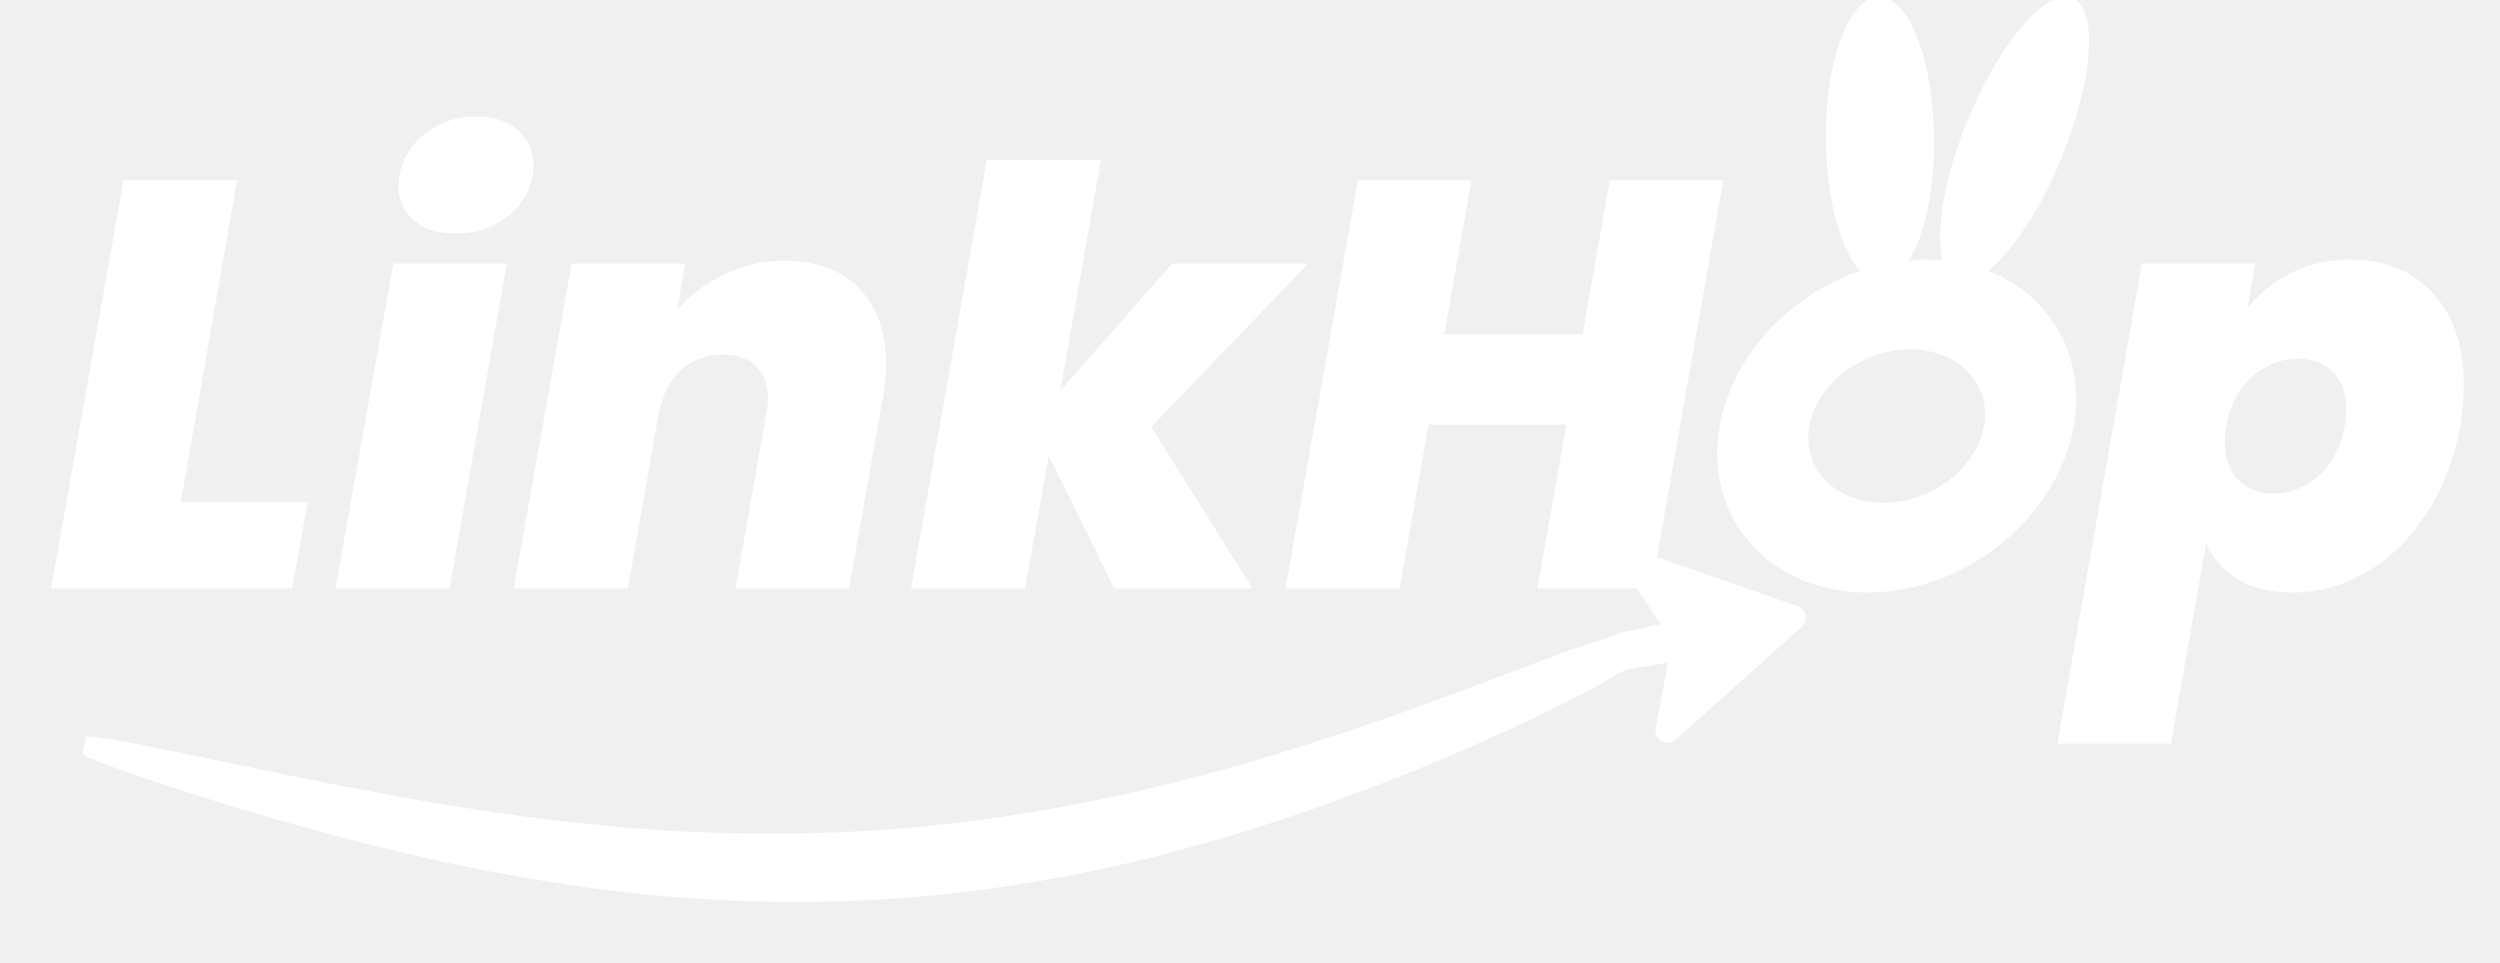
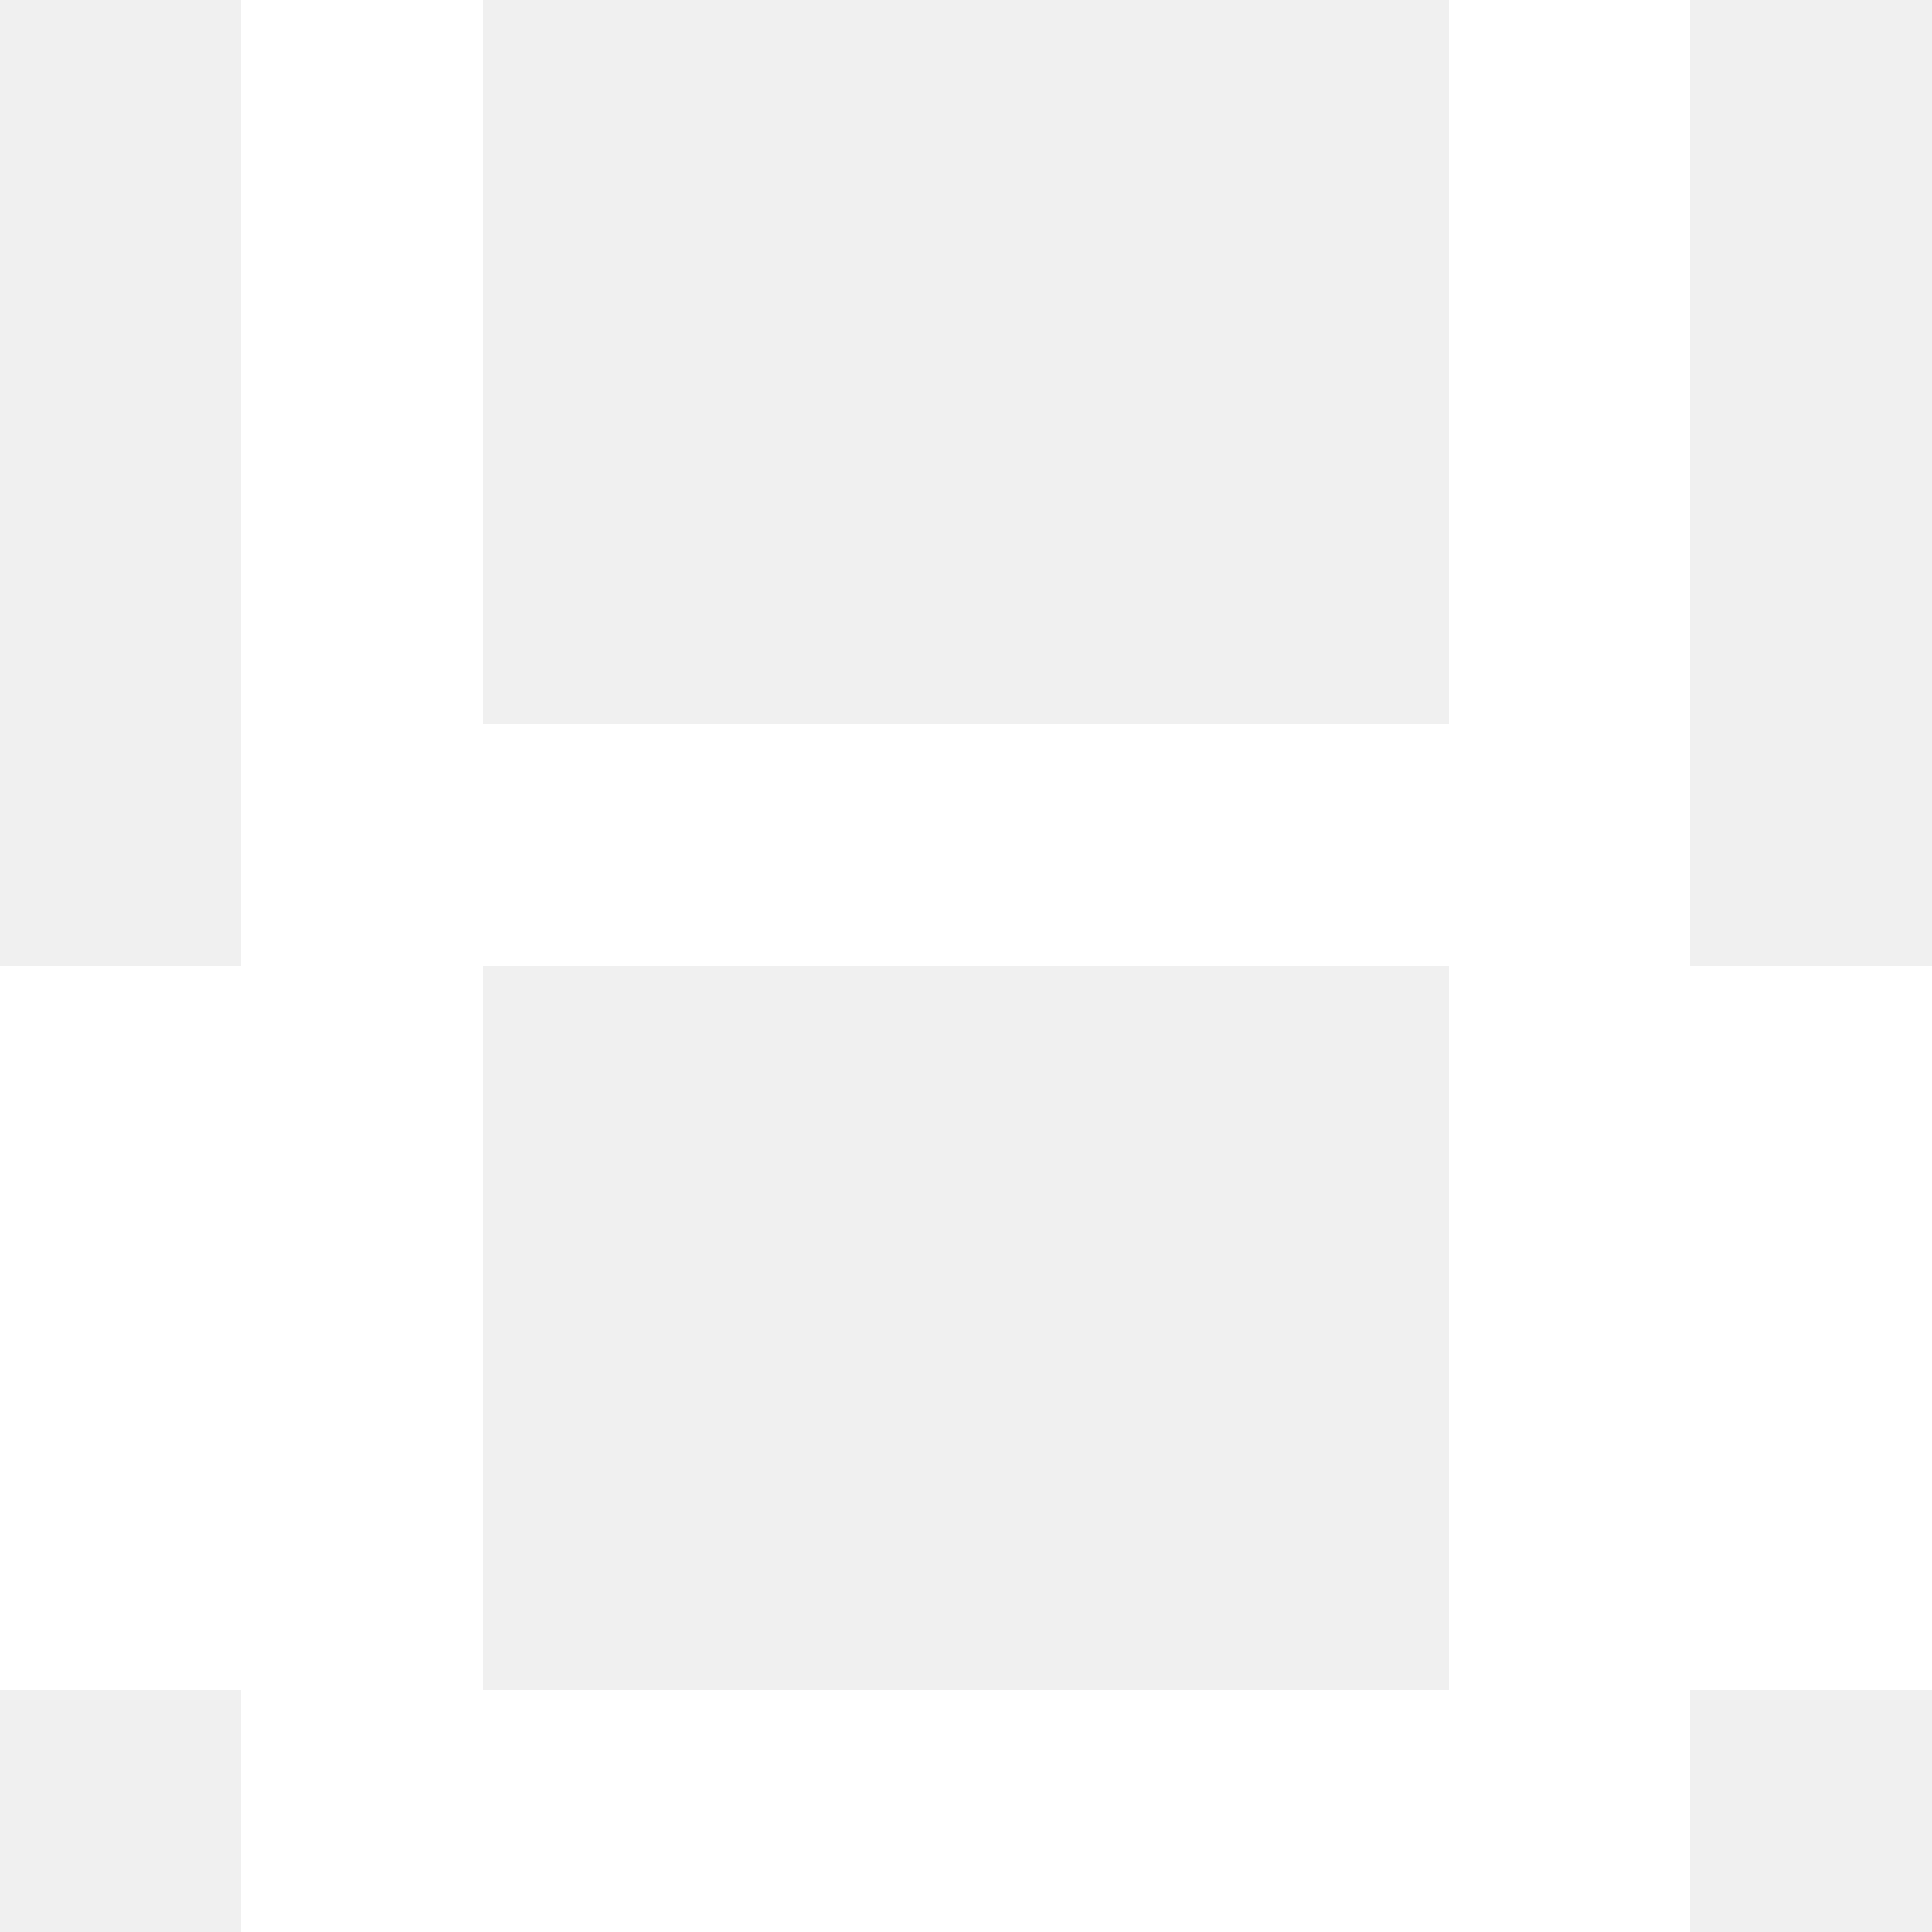
- <svg xmlns="http://www.w3.org/2000/svg" viewBox="22 20.43 414.51 159.57">
-   <defs>
-     <linearGradient id="lh" gradientUnits="userSpaceOnUse" x1="22" y1="0" x2="436.51" y2="0">
-       <stop offset="0" stop-color="#0ea5e9" />
-       <stop offset=".5" stop-color="#6366f1" />
-       <stop offset="1" stop-color="#d946ef" />
-     </linearGradient>
-   </defs>
+ <svg xmlns="http://www.w3.org/2000/svg" viewBox="0 0 32 32" shape-rendering="crispEdges">
  <g fill="#fff">
-     <path d="M61.30 50.32L51.98 103.70L73.01 103.70L70.42 118L30.48 118L42.48 50.32L61.30 50.32ZM97.58 59.15Q93.17 59.15 90.62 56.94Q88.08 54.74 88.08 51.28L88.08 51.28Q88.08 48.21 89.76 45.57Q91.44 42.93 94.37 41.34Q97.30 39.76 100.94 39.76L100.94 39.76Q105.36 39.76 107.90 42.02Q110.45 44.27 110.45 47.82L110.45 47.82Q110.45 50.90 108.77 53.49Q107.09 56.08 104.11 57.62Q101.14 59.15 97.58 59.15L97.58 59.15ZM87.22 64.14L106.03 64.14L96.53 118L77.62 118L87.22 64.14ZM152.11 63.66Q159.98 63.66 164.45 68.22Q168.91 72.78 168.91 80.85L168.91 80.85Q168.91 83.54 168.34 86.61L168.34 86.61L162.77 118L143.95 118L149.04 89.10Q149.33 87.66 149.33 86.51L149.33 86.51Q149.33 83.06 147.36 81.14Q145.39 79.22 141.84 79.22L141.84 79.22Q137.81 79.22 135.02 81.71Q132.24 84.21 131.28 88.62L131.28 88.62L126.10 118L107.18 118L116.78 64.14L135.60 64.14L134.26 71.82Q137.42 68.18 142.03 65.92Q146.64 63.66 152.11 63.66L152.11 63.66ZM238.90 64.14L212.88 91.22L229.68 118L206.74 118L195.89 96.02L191.95 118L173.04 118L185.62 46.96L204.53 46.96L197.81 85.17L216.34 64.14L238.90 64.14ZM288.91 50.32L307.73 50.32L295.82 118L276.91 118L281.71 90.83L258.86 90.83L254.06 118L235.15 118L247.15 50.32L265.97 50.32L261.46 75.86L284.40 75.86L288.91 50.32ZM394.61 71.63Q397.49 67.89 401.90 65.68Q406.32 63.47 411.79 63.47L411.79 63.47Q420.24 63.47 425.38 69.04Q430.51 74.61 430.51 84.30L430.51 84.30Q430.51 87.38 429.94 91.02L429.94 91.02Q428.40 99.38 424.27 105.66Q420.14 111.95 414.34 115.31Q408.53 118.67 402.10 118.67L402.10 118.67Q396.62 118.67 393.02 116.46Q389.42 114.26 387.79 110.51L387.79 110.51L381.94 143.73L363.12 143.73L377.14 64.14L395.95 64.14L394.61 71.63ZM410.74 91.02Q411.02 89.58 411.02 88.24L411.02 88.24Q411.02 84.30 408.77 82.10Q406.51 79.89 402.96 79.89L402.96 79.89Q398.83 79.89 395.42 82.86Q392.02 85.84 391.15 91.02L391.15 91.02Q390.86 92.46 390.86 93.71L390.86 93.71Q390.86 97.74 393.12 100Q395.38 102.26 398.93 102.26L398.93 102.26Q403.15 102.26 406.51 99.23Q409.87 96.21 410.74 91.02L410.74 91.02Z" />
-     <path d="M35.62 145.39L36.66 145.99L37.73 146.45L38.81 146.88L39.9 147.29L40.98 147.69L42.08 148.09L43.17 148.47L44.26 148.86L45.36 149.23L46.45 149.61L47.55 149.98L48.65 150.34L49.75 150.71L50.85 151.07L51.95 151.42L53.05 151.78L54.16 152.13L55.26 152.48L56.36 152.83L57.47 153.17L58.57 153.51L59.68 153.85L60.78 154.19L61.89 154.53L63 154.86L64.1 155.19L65.21 155.52L66.32 155.84L67.43 156.17L68.54 156.49L69.65 156.8L70.76 157.12L71.87 157.43L72.99 157.74L74.1 158.05L75.21 158.35L76.33 158.65L77.44 158.95L78.55 159.24L79.67 159.53L80.79 159.82L81.9 160.11L83.02 160.39L84.14 160.67L85.25 160.95L86.37 161.22L87.49 161.49L88.61 161.76L89.73 162.02L90.85 162.28L91.97 162.54L93.09 162.79L94.21 163.04L95.33 163.28L96.46 163.53L97.58 163.76L98.7 164L99.83 164.23L100.95 164.46L102.08 164.68L103.2 164.9L104.33 165.11L105.45 165.32L106.58 165.53L107.71 165.73L108.84 165.93L109.96 166.12L111.09 166.31L112.22 166.5L113.35 166.68L114.48 166.86L115.61 167.03L116.74 167.19L117.87 167.36L119 167.52L120.13 167.67L121.27 167.82L122.4 167.96L123.53 168.1L124.67 168.24L125.8 168.37L126.93 168.49L128.07 168.62L129.2 168.73L130.34 168.84L131.47 168.95L132.61 169.05L133.75 169.14L134.88 169.23L136.02 169.32L137.16 169.4L138.29 169.48L139.43 169.55L140.57 169.61L141.71 169.67L142.84 169.73L143.98 169.78L145.12 169.82L146.26 169.86L147.4 169.89L148.54 169.92L149.68 169.94L150.82 169.96L151.96 169.97L153.1 169.98L154.24 169.98L155.38 169.98L156.52 169.97L157.66 169.95L158.8 169.93L159.94 169.9L161.08 169.87L162.22 169.83L163.36 169.79L164.51 169.74L165.65 169.69L166.79 169.63L167.93 169.56L169.07 169.49L170.21 169.42L171.35 169.33L172.49 169.25L173.63 169.15L174.78 169.06L175.92 168.95L177.06 168.84L178.2 168.73L179.34 168.61L180.48 168.48L181.62 168.35L182.76 168.21L183.9 168.07L185.04 167.92L186.18 167.76L187.32 167.6L188.46 167.44L189.6 167.27L190.74 167.09L191.88 166.91L193.02 166.72L194.16 166.53L195.3 166.33L196.44 166.13L197.57 165.92L198.71 165.71L199.85 165.49L200.99 165.26L202.12 165.03L203.26 164.8L204.4 164.56L205.53 164.31L206.67 164.06L207.81 163.81L208.94 163.54L210.08 163.28L211.21 163.01L212.34 162.73L213.48 162.45L214.61 162.16L215.75 161.87L216.88 161.57L218.01 161.27L219.14 160.96L220.28 160.65L221.41 160.33L222.54 160.01L223.67 159.69L224.8 159.36L225.93 159.02L227.06 158.68L228.19 158.33L229.32 157.98L230.44 157.63L231.57 157.27L232.7 156.91L233.83 156.54L234.95 156.17L236.08 155.79L237.21 155.41L238.33 155.02L239.46 154.63L240.58 154.24L241.7 153.84L242.83 153.43L243.95 153.03L245.07 152.62L246.19 152.2L247.32 151.78L248.44 151.36L249.56 150.93L250.68 150.5L251.8 150.06L252.91 149.62L254.03 149.18L255.15 148.73L256.27 148.28L257.38 147.82L258.5 147.36L259.62 146.9L260.73 146.43L261.84 145.96L262.96 145.49L264.07 145.01L265.18 144.53L266.3 144.04L267.41 143.55L268.52 143.06L269.63 142.56L270.73 142.06L271.84 141.55L272.95 141.05L274.05 140.53L275.16 140.02L276.26 139.5L277.37 138.97L278.47 138.44L279.57 137.91L280.67 137.37L281.76 136.82L282.86 136.27L283.95 135.71L285.04 135.14L286.12 134.56L287.2 133.97L288.27 133.36L289.31 132.69L290.37 132.04L291.35 131.61L292.12 131.37L293.02 131.24L294.14 131.05L295.27 130.86L296.39 130.67L297.52 130.48L298.64 130.29L299.77 130.09L300.89 129.89L302.01 129.7L303.14 129.5L304.26 129.29L302.94 122.71L301.83 122.95L300.73 123.2L299.62 123.44L298.51 123.68L297.41 123.92L296.3 124.15L295.2 124.39L294.09 124.62L292.99 124.85L291.88 125.08L290.55 125.36L289.09 125.87L287.84 126.45L286.67 126.8L285.48 127.14L284.32 127.52L283.17 127.92L282.02 128.33L280.88 128.75L279.74 129.17L278.61 129.6L277.47 130.03L276.34 130.45L275.21 130.88L274.08 131.31L272.96 131.74L271.83 132.16L270.71 132.59L269.58 133.01L268.46 133.44L267.34 133.86L266.21 134.28L265.09 134.7L263.97 135.12L262.85 135.53L261.74 135.94L260.62 136.35L259.5 136.76L258.39 137.17L257.27 137.57L256.15 137.97L255.04 138.37L253.93 138.77L252.81 139.16L251.7 139.55L250.59 139.94L249.48 140.32L248.36 140.71L247.25 141.08L246.14 141.46L245.03 141.83L243.92 142.2L242.82 142.57L241.71 142.93L240.6 143.29L239.49 143.64L238.39 144L237.28 144.34L236.17 144.69L235.07 145.03L233.96 145.37L232.86 145.7L231.76 146.03L230.65 146.36L229.55 146.69L228.45 147L227.35 147.32L226.24 147.63L225.14 147.94L224.04 148.24L222.94 148.54L221.84 148.84L220.74 149.13L219.64 149.42L218.54 149.7L217.44 149.98L216.35 150.26L215.25 150.53L214.15 150.8L213.05 151.06L211.96 151.32L210.86 151.58L209.77 151.83L208.67 152.07L207.57 152.31L206.48 152.55L205.38 152.78L204.29 153.01L203.2 153.24L202.1 153.46L201.01 153.67L199.92 153.88L198.82 154.09L197.73 154.29L196.64 154.49L195.55 154.68L194.45 154.87L193.36 155.06L192.27 155.23L191.18 155.41L190.09 155.58L189 155.75L187.91 155.91L186.82 156.06L185.73 156.22L184.64 156.36L183.55 156.51L182.46 156.65L181.37 156.78L180.28 156.91L179.19 157.03L178.1 157.15L177.01 157.27L175.92 157.38L174.83 157.49L173.74 157.59L172.66 157.68L171.57 157.78L170.48 157.86L169.39 157.95L168.3 158.03L167.21 158.1L166.12 158.17L165.03 158.23L163.94 158.3L162.86 158.35L161.77 158.4L160.68 158.45L159.59 158.49L158.5 158.53L157.41 158.56L156.32 158.59L155.23 158.61L154.14 158.63L153.05 158.65L151.96 158.66L150.87 158.67L149.78 158.67L148.69 158.67L147.6 158.66L146.51 158.65L145.42 158.63L144.33 158.61L143.24 158.59L142.14 158.56L141.05 158.53L139.96 158.49L138.87 158.45L137.77 158.4L136.68 158.35L135.59 158.3L134.49 158.24L133.4 158.18L132.31 158.11L131.21 158.04L130.12 157.97L129.02 157.89L127.93 157.81L126.83 157.72L125.73 157.63L124.64 157.54L123.54 157.44L122.44 157.34L121.35 157.23L120.25 157.13L119.15 157.01L118.05 156.9L116.95 156.78L115.85 156.65L114.75 156.53L113.65 156.4L112.55 156.26L111.45 156.12L110.34 155.98L109.24 155.84L108.14 155.69L107.04 155.54L105.93 155.39L104.83 155.23L103.72 155.07L102.62 154.91L101.51 154.74L100.41 154.57L99.3 154.4L98.19 154.22L97.09 154.05L95.98 153.86L94.87 153.68L93.76 153.49L92.65 153.31L91.54 153.12L90.43 152.92L89.32 152.73L88.21 152.53L87.1 152.33L85.98 152.12L84.87 151.92L83.76 151.71L82.64 151.5L81.53 151.29L80.42 151.07L79.3 150.86L78.18 150.64L77.07 150.42L75.95 150.2L74.83 149.98L73.72 149.76L72.6 149.53L71.48 149.31L70.36 149.08L69.24 148.85L68.12 148.62L67 148.39L65.88 148.16L64.75 147.92L63.63 147.69L62.51 147.46L61.38 147.22L60.26 146.99L59.13 146.75L58.01 146.52L56.88 146.28L55.75 146.04L54.63 145.81L53.5 145.58L52.37 145.34L51.24 145.11L50.11 144.88L48.98 144.65L47.85 144.42L46.71 144.19L45.58 143.97L44.44 143.75L43.3 143.54L42.17 143.33L41.02 143.12L39.88 142.93L38.73 142.76L37.57 142.61L36.38 142.61Z" />
-     <path d="M319.42 122.85L292.9 113.57L301.34 126.45L298.48 141.59Z" stroke="#fff" stroke-width="4" stroke-linejoin="round" />
+     <rect x="4" y="0" width="4" height="4" />
+     <rect x="24" y="0" width="4" height="4" />
+     <rect x="4" y="4" width="4" height="4" />
+     <rect x="24" y="4" width="4" height="4" />
+     <rect x="4" y="8" width="4" height="4" />
+     <rect x="24" y="8" width="4" height="4" />
+     <rect x="4" y="12" width="24" height="4" />
+     <rect x="0" y="16" width="8" height="4" />
+     <rect x="24" y="16" width="8" height="4" />
+     <rect x="0" y="20" width="8" height="4" />
+     <rect x="24" y="20" width="8" height="4" />
+     <rect x="0" y="24" width="8" height="4" />
+     <rect x="24" y="24" width="8" height="4" />
+     <rect x="4" y="28" width="24" height="4" />
  </g>
-   <path fill="#fff" d="M342.65 41.67L342.69 43.22L342.68 44.76L342.64 46.3L342.56 47.83L342.45 49.34L342.29 50.83L342.1 52.28L341.88 53.7L341.62 55.07L341.32 56.39L340.99 57.66L340.63 58.86L340.25 60L339.83 61.08L339.39 62.07L338.92 62.99L338.43 63.82L337.92 64.56L337.39 65.22L336.85 65.78L336.29 66.25L335.72 66.62L335.15 66.89L334.56 67.06L333.98 67.13L333.39 67.09L332.8 66.96L332.22 66.73L331.64 66.4L331.08 65.96L330.52 65.44L329.98 64.82L329.45 64.11L328.94 63.3L328.46 62.42L327.99 61.45L327.55 60.41L327.14 59.3L326.75 58.11L326.39 56.87L326.07 55.56L325.78 54.21L325.52 52.81L325.3 51.37L325.11 49.9L324.96 48.4L324.85 46.87L324.77 45.34L324.73 43.79L324.74 42.25L324.78 40.71L324.85 39.18L324.97 37.67L325.12 36.19L325.32 34.73L325.54 33.32L325.8 31.94L326.1 30.62L326.43 29.36L326.79 28.15L327.17 27.01L327.59 25.94L328.03 24.94L328.5 24.03L328.99 23.19L329.5 22.45L330.03 21.79L330.57 21.23L331.13 20.77L331.7 20.4L332.27 20.13L332.86 19.96L333.44 19.89L334.03 19.92L334.62 20.05L335.2 20.28L335.78 20.62L336.34 21.05L336.9 21.57L337.44 22.2L337.97 22.91L338.47 23.71L338.96 24.59L339.43 25.56L339.87 26.6L340.28 27.72L340.67 28.9L341.02 30.14L341.35 31.45L341.64 32.8L341.9 34.2L342.12 35.64L342.31 37.12L342.46 38.62L342.57 40.14ZM364.32 45.34L363.7 46.87L363.05 48.4L362.37 49.9L361.66 51.37L360.93 52.81L360.18 54.21L359.41 55.56L358.63 56.87L357.83 58.11L357.03 59.3L356.22 60.41L355.41 61.45L354.61 62.42L353.81 63.3L353.02 64.11L352.24 64.82L351.48 65.44L350.74 65.96L350.02 66.4L349.32 66.73L348.66 66.96L348.03 67.09L347.43 67.13L346.87 67.06L346.34 66.89L345.86 66.62L345.42 66.25L345.03 65.78L344.69 65.22L344.39 64.56L344.14 63.82L343.95 62.99L343.8 62.07L343.71 61.08L343.67 60L343.68 58.86L343.75 57.66L343.87 56.39L344.04 55.07L344.26 53.7L344.54 52.28L344.86 50.83L345.23 49.34L345.64 47.83L346.1 46.3L346.61 44.76L347.15 43.22L347.73 41.67L348.35 40.14L349 38.62L349.68 37.12L350.38 35.64L351.12 34.2L351.87 32.8L352.64 31.45L353.42 30.14L354.22 28.9L355.02 27.72L355.83 26.6L356.64 25.56L357.44 24.59L358.24 23.71L359.03 22.91L359.81 22.2L360.57 21.57L361.31 21.05L362.03 20.62L362.72 20.28L363.39 20.05L364.02 19.92L364.62 19.89L365.18 19.96L365.71 20.13L366.19 20.4L366.62 20.77L367.02 21.23L367.36 21.79L367.66 22.45L367.91 23.19L368.1 24.03L368.25 24.94L368.34 25.94L368.38 27.01L368.36 28.15L368.3 29.36L368.18 30.62L368.01 31.94L367.79 33.32L367.51 34.73L367.19 36.19L366.82 37.67L366.41 39.18L365.95 40.71L365.44 42.25L364.9 43.79Z" />
-   <path fill="#fff" fill-rule="evenodd" d="M365.84 91.07L365.46 92.88L364.96 94.67L364.33 96.46L363.58 98.22L362.72 99.94L361.74 101.63L360.66 103.28L359.47 104.87L358.19 106.41L356.81 107.87L355.35 109.27L353.8 110.59L352.18 111.82L350.49 112.97L348.75 114.02L346.95 114.97L345.1 115.83L343.22 116.57L341.31 117.21L339.38 117.73L337.44 118.14L335.49 118.44L333.54 118.61L331.61 118.67L329.7 118.61L327.82 118.44L325.98 118.14L324.18 117.73L322.43 117.21L320.75 116.57L319.13 115.83L317.58 114.97L316.12 114.02L314.74 112.97L313.46 111.82L312.28 110.59L311.2 109.27L310.22 107.87L309.36 106.41L308.62 104.87L307.99 103.28L307.49 101.63L307.11 99.94L306.86 98.22L306.73 96.46L306.73 94.67L306.86 92.88L307.12 91.07L307.5 89.27L308 87.47L308.63 85.69L309.38 83.93L310.24 82.2L311.22 80.51L312.3 78.86L313.49 77.27L314.77 75.74L316.15 74.27L317.61 72.87L319.16 71.56L320.78 70.32L322.47 69.18L324.21 68.12L326.01 67.17L327.86 66.32L329.74 65.57L331.65 64.94L333.58 64.41L335.52 64L337.47 63.71L339.42 63.53L341.35 63.47L343.26 63.53L345.14 63.71L346.98 64L348.78 64.41L350.53 64.94L352.21 65.57L353.83 66.32L355.38 67.17L356.84 68.12L358.22 69.18L359.5 70.32L360.68 71.56L361.76 72.87L362.74 74.27L363.6 75.74L364.34 77.27L364.97 78.86L365.47 80.51L365.85 82.2L366.1 83.93L366.23 85.69L366.23 87.47L366.1 89.27ZM350.96 91.07L351.08 90.24L351.13 89.41L351.12 88.59L351.05 87.78L350.91 86.98L350.72 86.2L350.46 85.45L350.14 84.71L349.77 84.01L349.33 83.33L348.85 82.69L348.31 82.08L347.71 81.51L347.08 80.98L346.39 80.5L345.66 80.06L344.9 79.66L344.09 79.32L343.26 79.03L342.39 78.79L341.51 78.6L340.59 78.46L339.67 78.38L338.72 78.35L337.77 78.38L336.81 78.46L335.85 78.6L334.9 78.79L333.95 79.03L333.01 79.32L332.09 79.66L331.18 80.06L330.3 80.5L329.44 80.98L328.62 81.51L327.83 82.08L327.07 82.69L326.36 83.33L325.68 84.01L325.06 84.71L324.48 85.45L323.96 86.2L323.49 86.98L323.07 87.78L322.71 88.59L322.41 89.41L322.18 90.24L322 91.07L321.88 91.9L321.83 92.73L321.84 93.55L321.91 94.36L322.05 95.16L322.24 95.94L322.5 96.7L322.82 97.43L323.19 98.14L323.63 98.82L324.11 99.46L324.65 100.07L325.25 100.64L325.88 101.16L326.57 101.65L327.3 102.09L328.06 102.48L328.87 102.82L329.7 103.12L330.57 103.36L331.45 103.55L332.37 103.68L333.29 103.76L334.24 103.79L335.19 103.76L336.15 103.68L337.11 103.55L338.06 103.36L339.01 103.12L339.95 102.82L340.87 102.48L341.78 102.09L342.66 101.65L343.52 101.16L344.34 100.64L345.13 100.07L345.89 99.46L346.6 98.82L347.28 98.14L347.9 97.43L348.48 96.7L349 95.94L349.47 95.16L349.89 94.36L350.25 93.55L350.55 92.73L350.78 91.9Z" />
</svg>
